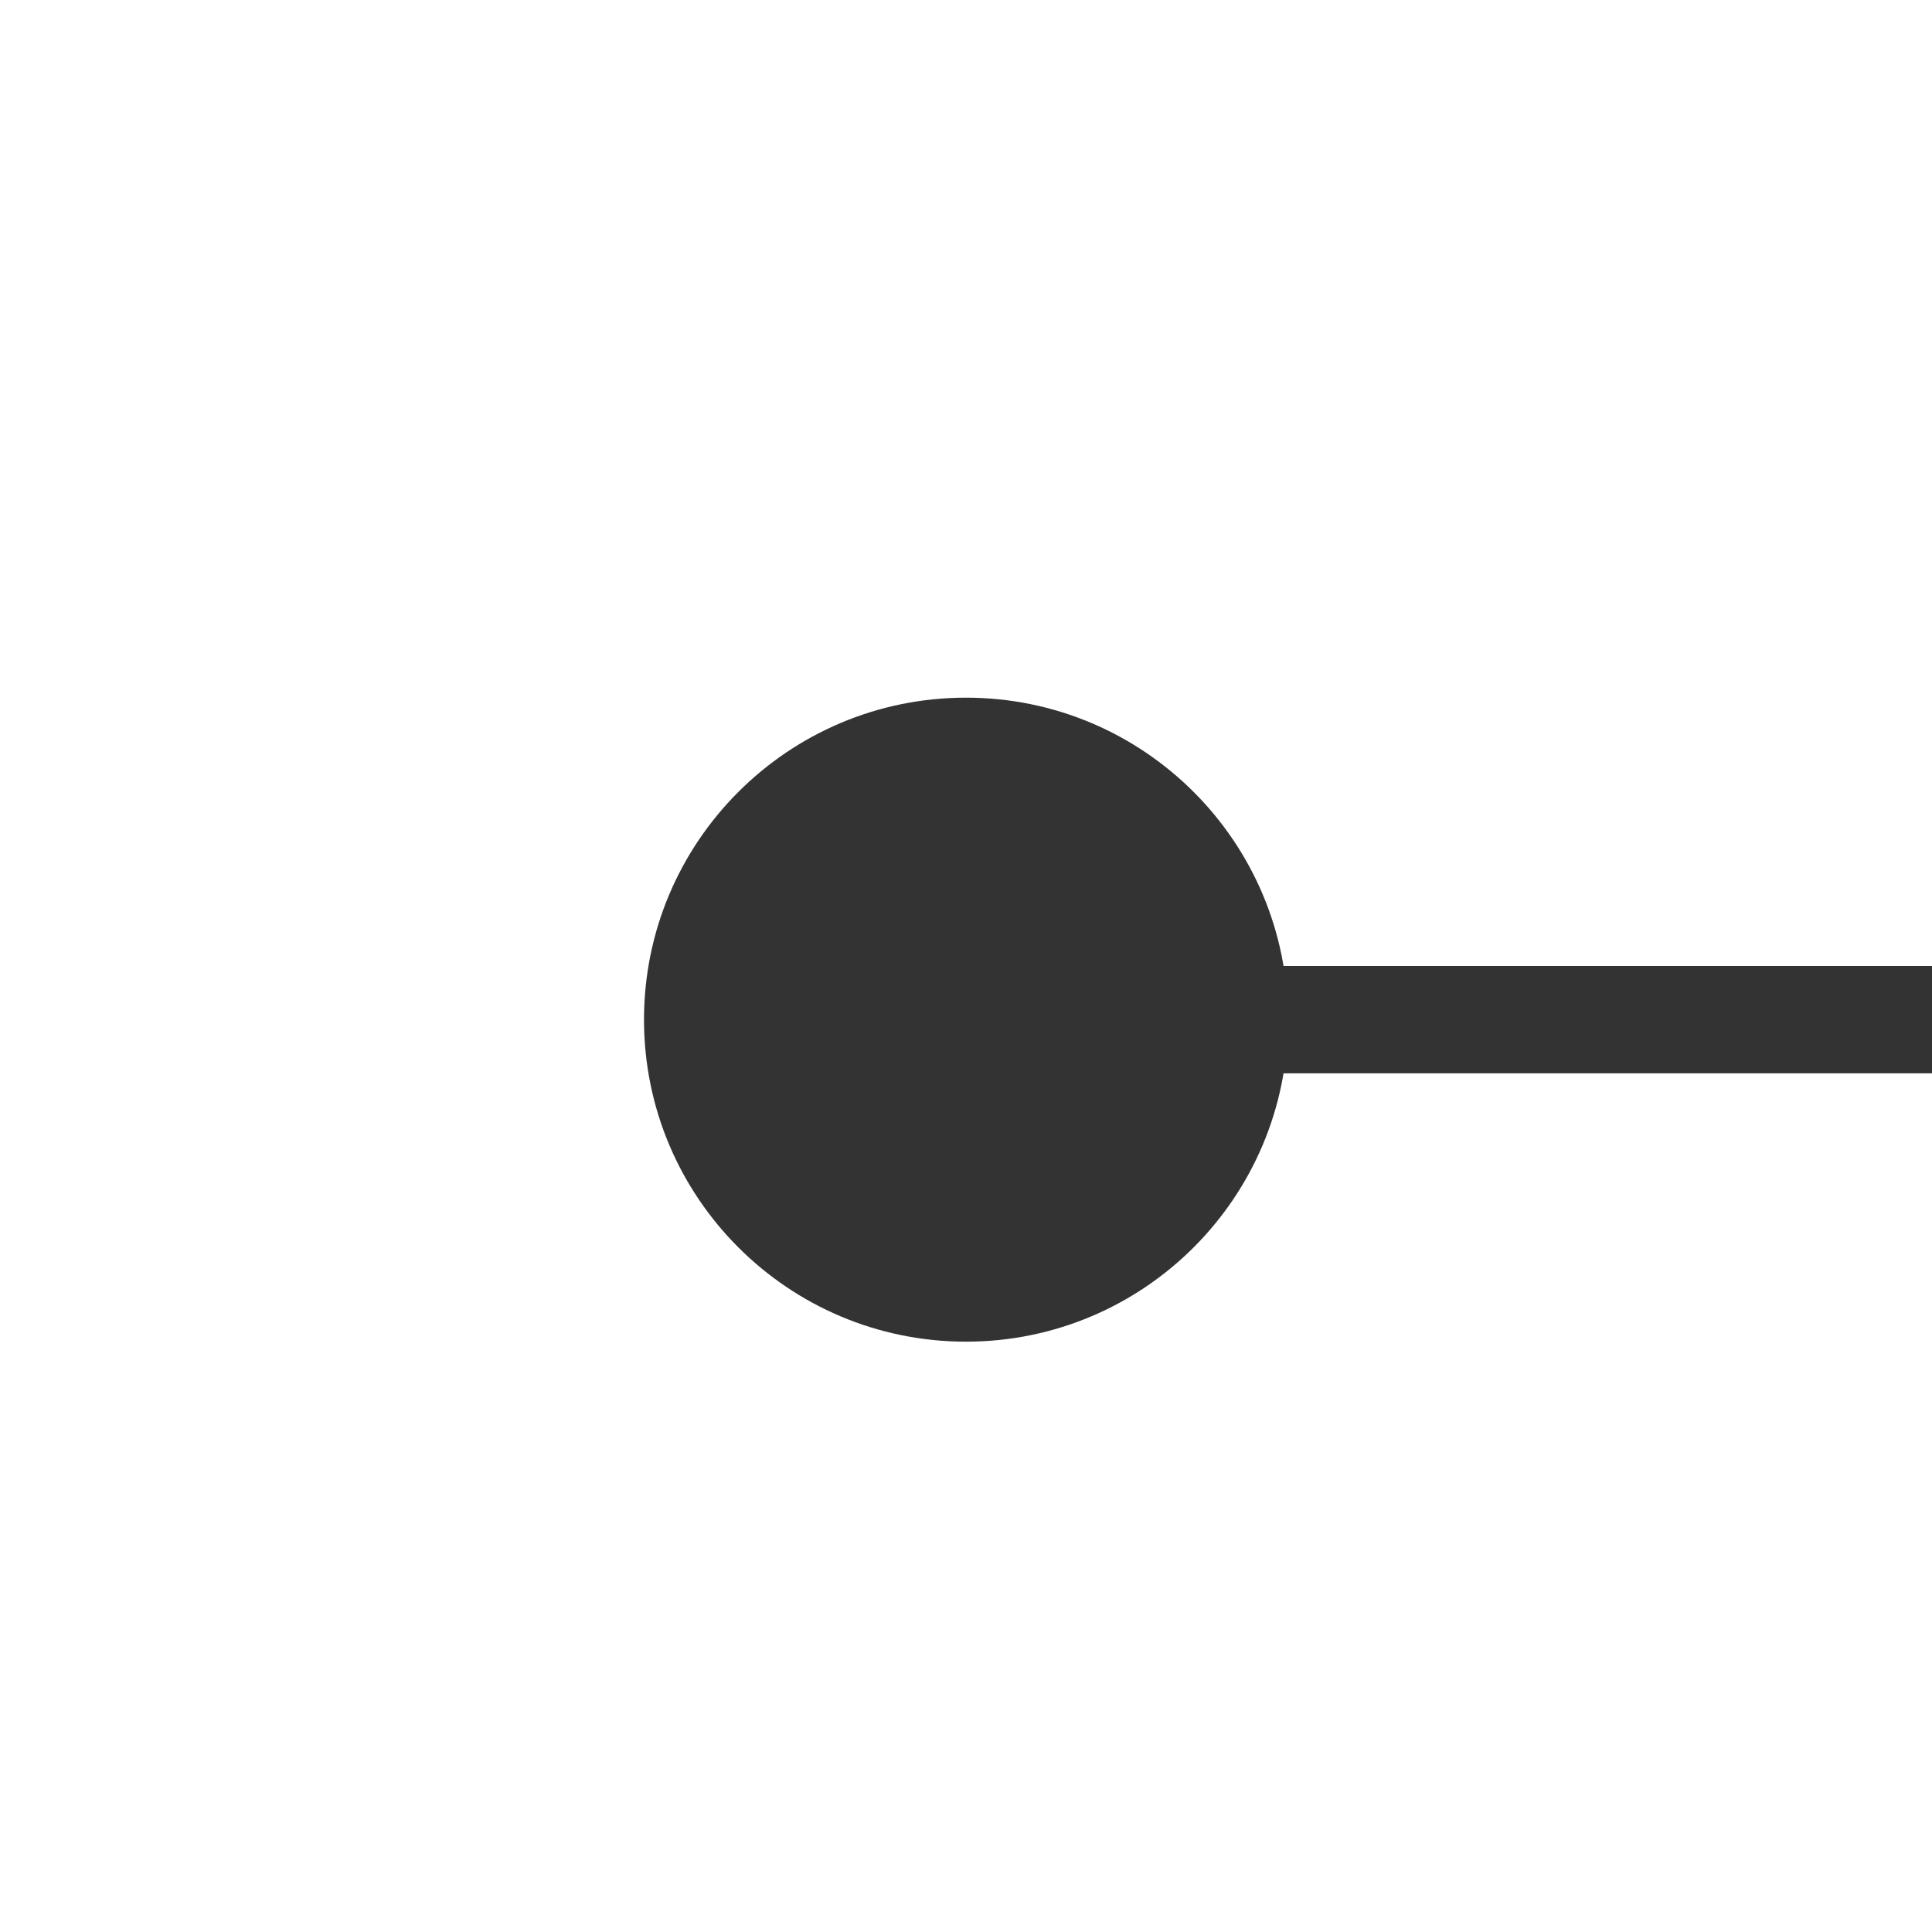
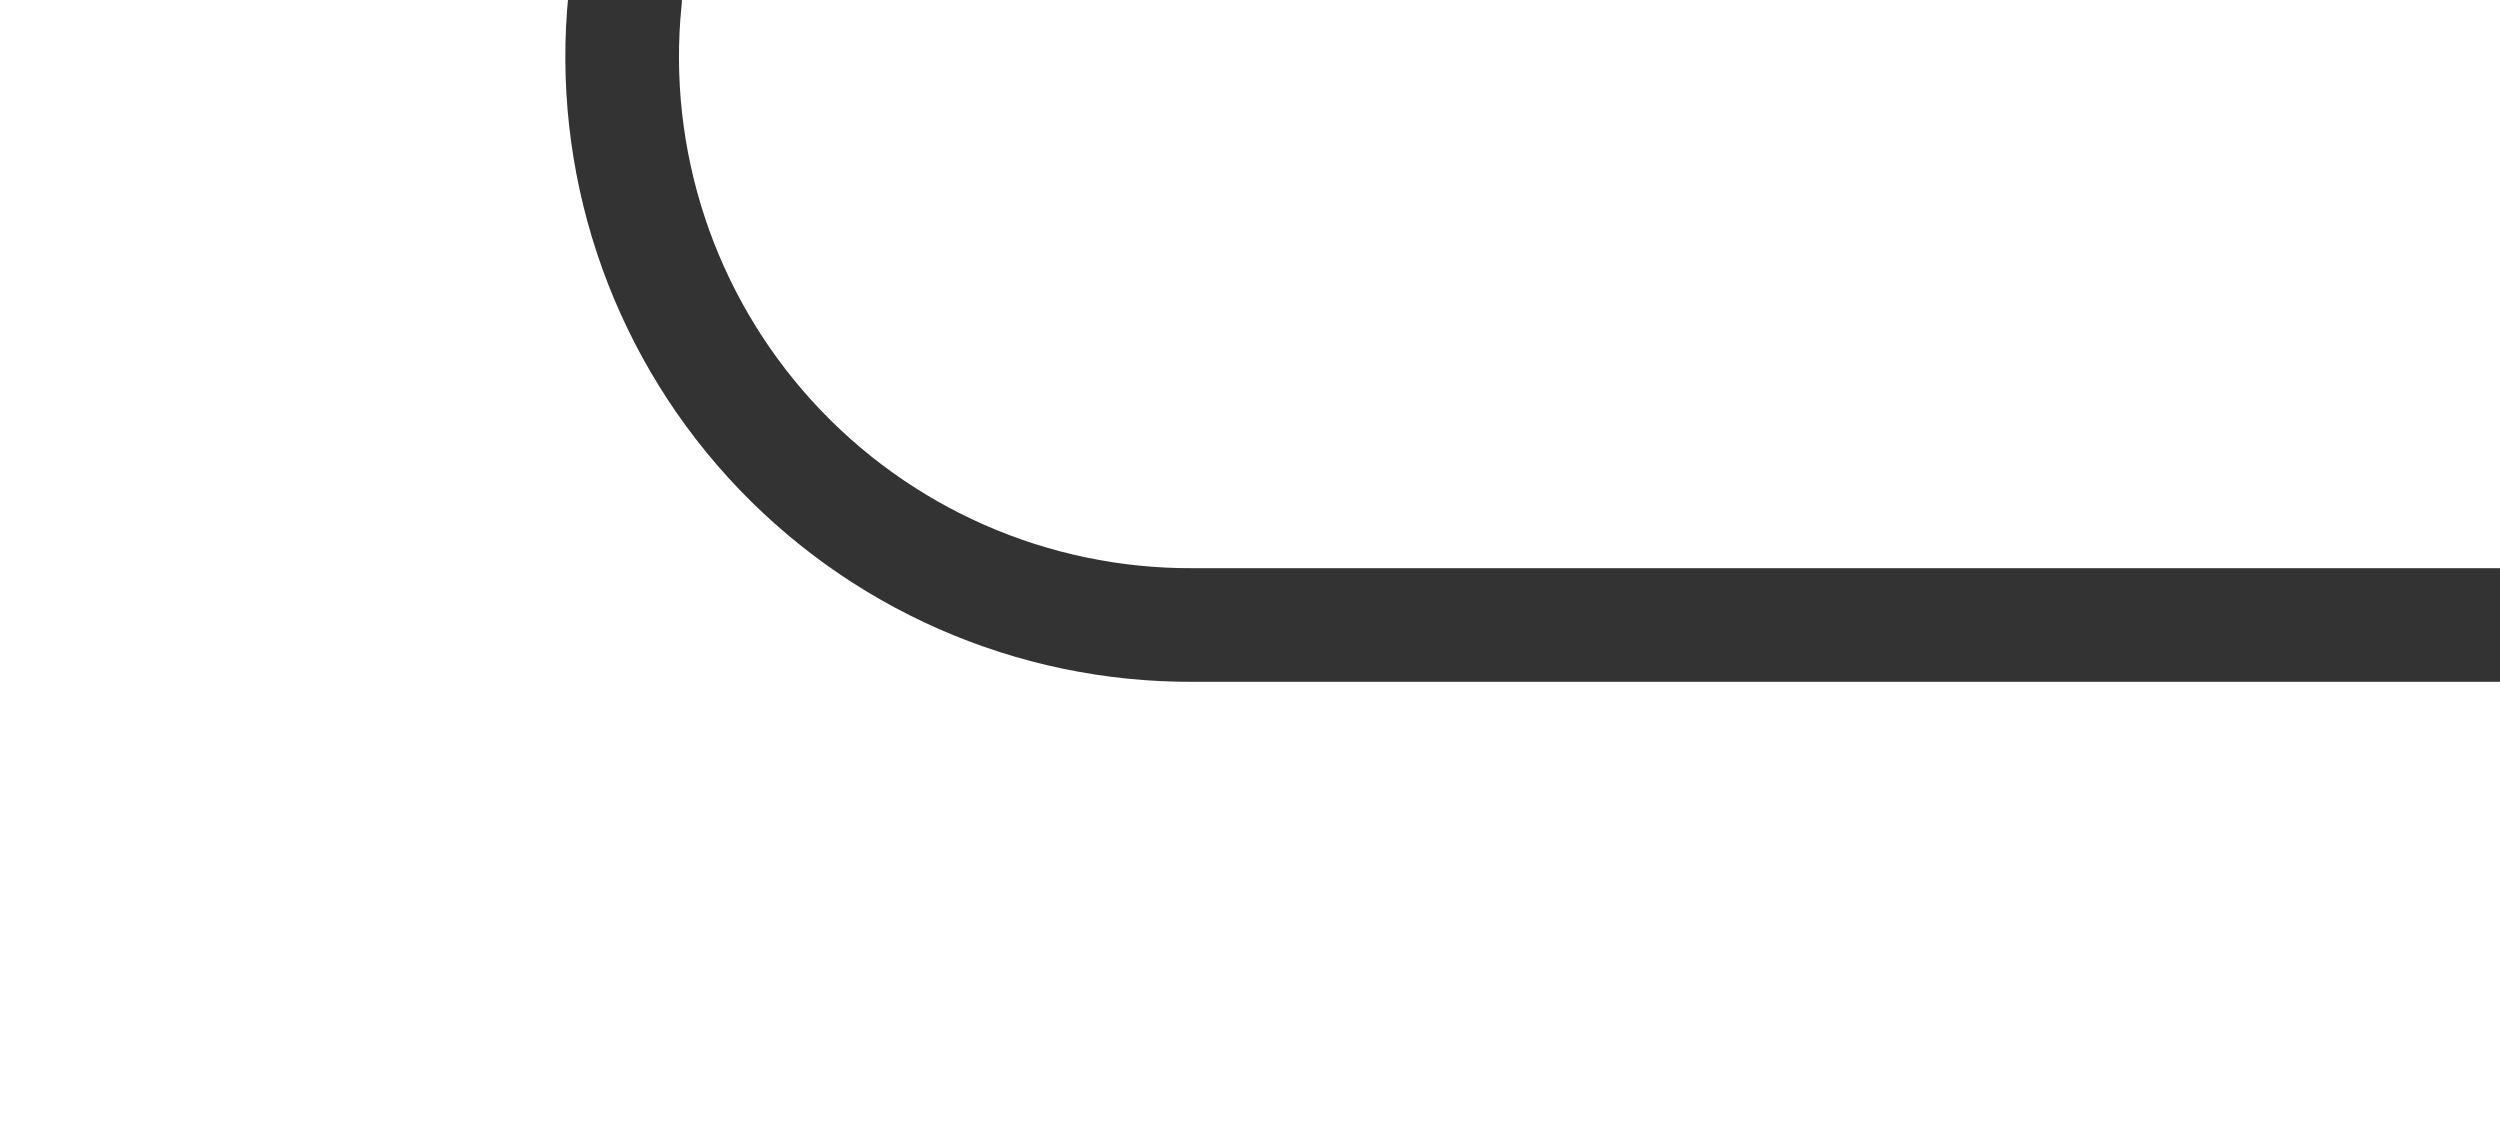
- <svg xmlns="http://www.w3.org/2000/svg" version="1.1" width="18px" height="18px" preserveAspectRatio="xMinYMid meet" viewBox="2948 2164  18 16">
-   <path d="M 2955 2172.5  L 2985 2172.5  A 5 5 0 0 1 2990.5 2177.5 L 2990.5 2220  A 5 5 0 0 0 2995.5 2225.5 L 3037 2225.5  " stroke-width="1" stroke="#333333" fill="none" />
-   <path d="M 2957 2169.5  A 3 3 0 0 0 2954 2172.5 A 3 3 0 0 0 2957 2175.5 A 3 3 0 0 0 2960 2172.5 A 3 3 0 0 0 2957 2169.5 Z " fill-rule="nonzero" fill="#333333" stroke="none" />
+ <svg xmlns="http://www.w3.org/2000/svg" version="1.1" width="22px" height="10px" preserveAspectRatio="xMinYMid meet" viewBox="3015 2131  22 8">
+   <path d="M 2862.5 2111  L 2862.5 2105  A 5 5 0 0 1 2867.5 2100.5 L 3015 2100.5  A 5 5 0 0 1 3020.5 2105.5 L 3020.5 2130  A 5 5 0 0 0 3025.5 2135.5 L 3037 2135.5  " stroke-width="1" stroke="#333333" fill="none" />
+   <path d="M 2862.5 2106  A 3 3 0 0 0 2859.5 2109 A 3 3 0 0 0 2862.5 2112 A 3 3 0 0 0 2865.5 2109 A 3 3 0 0 0 2862.5 2106 Z " fill-rule="nonzero" fill="#333333" stroke="none" />
</svg>
